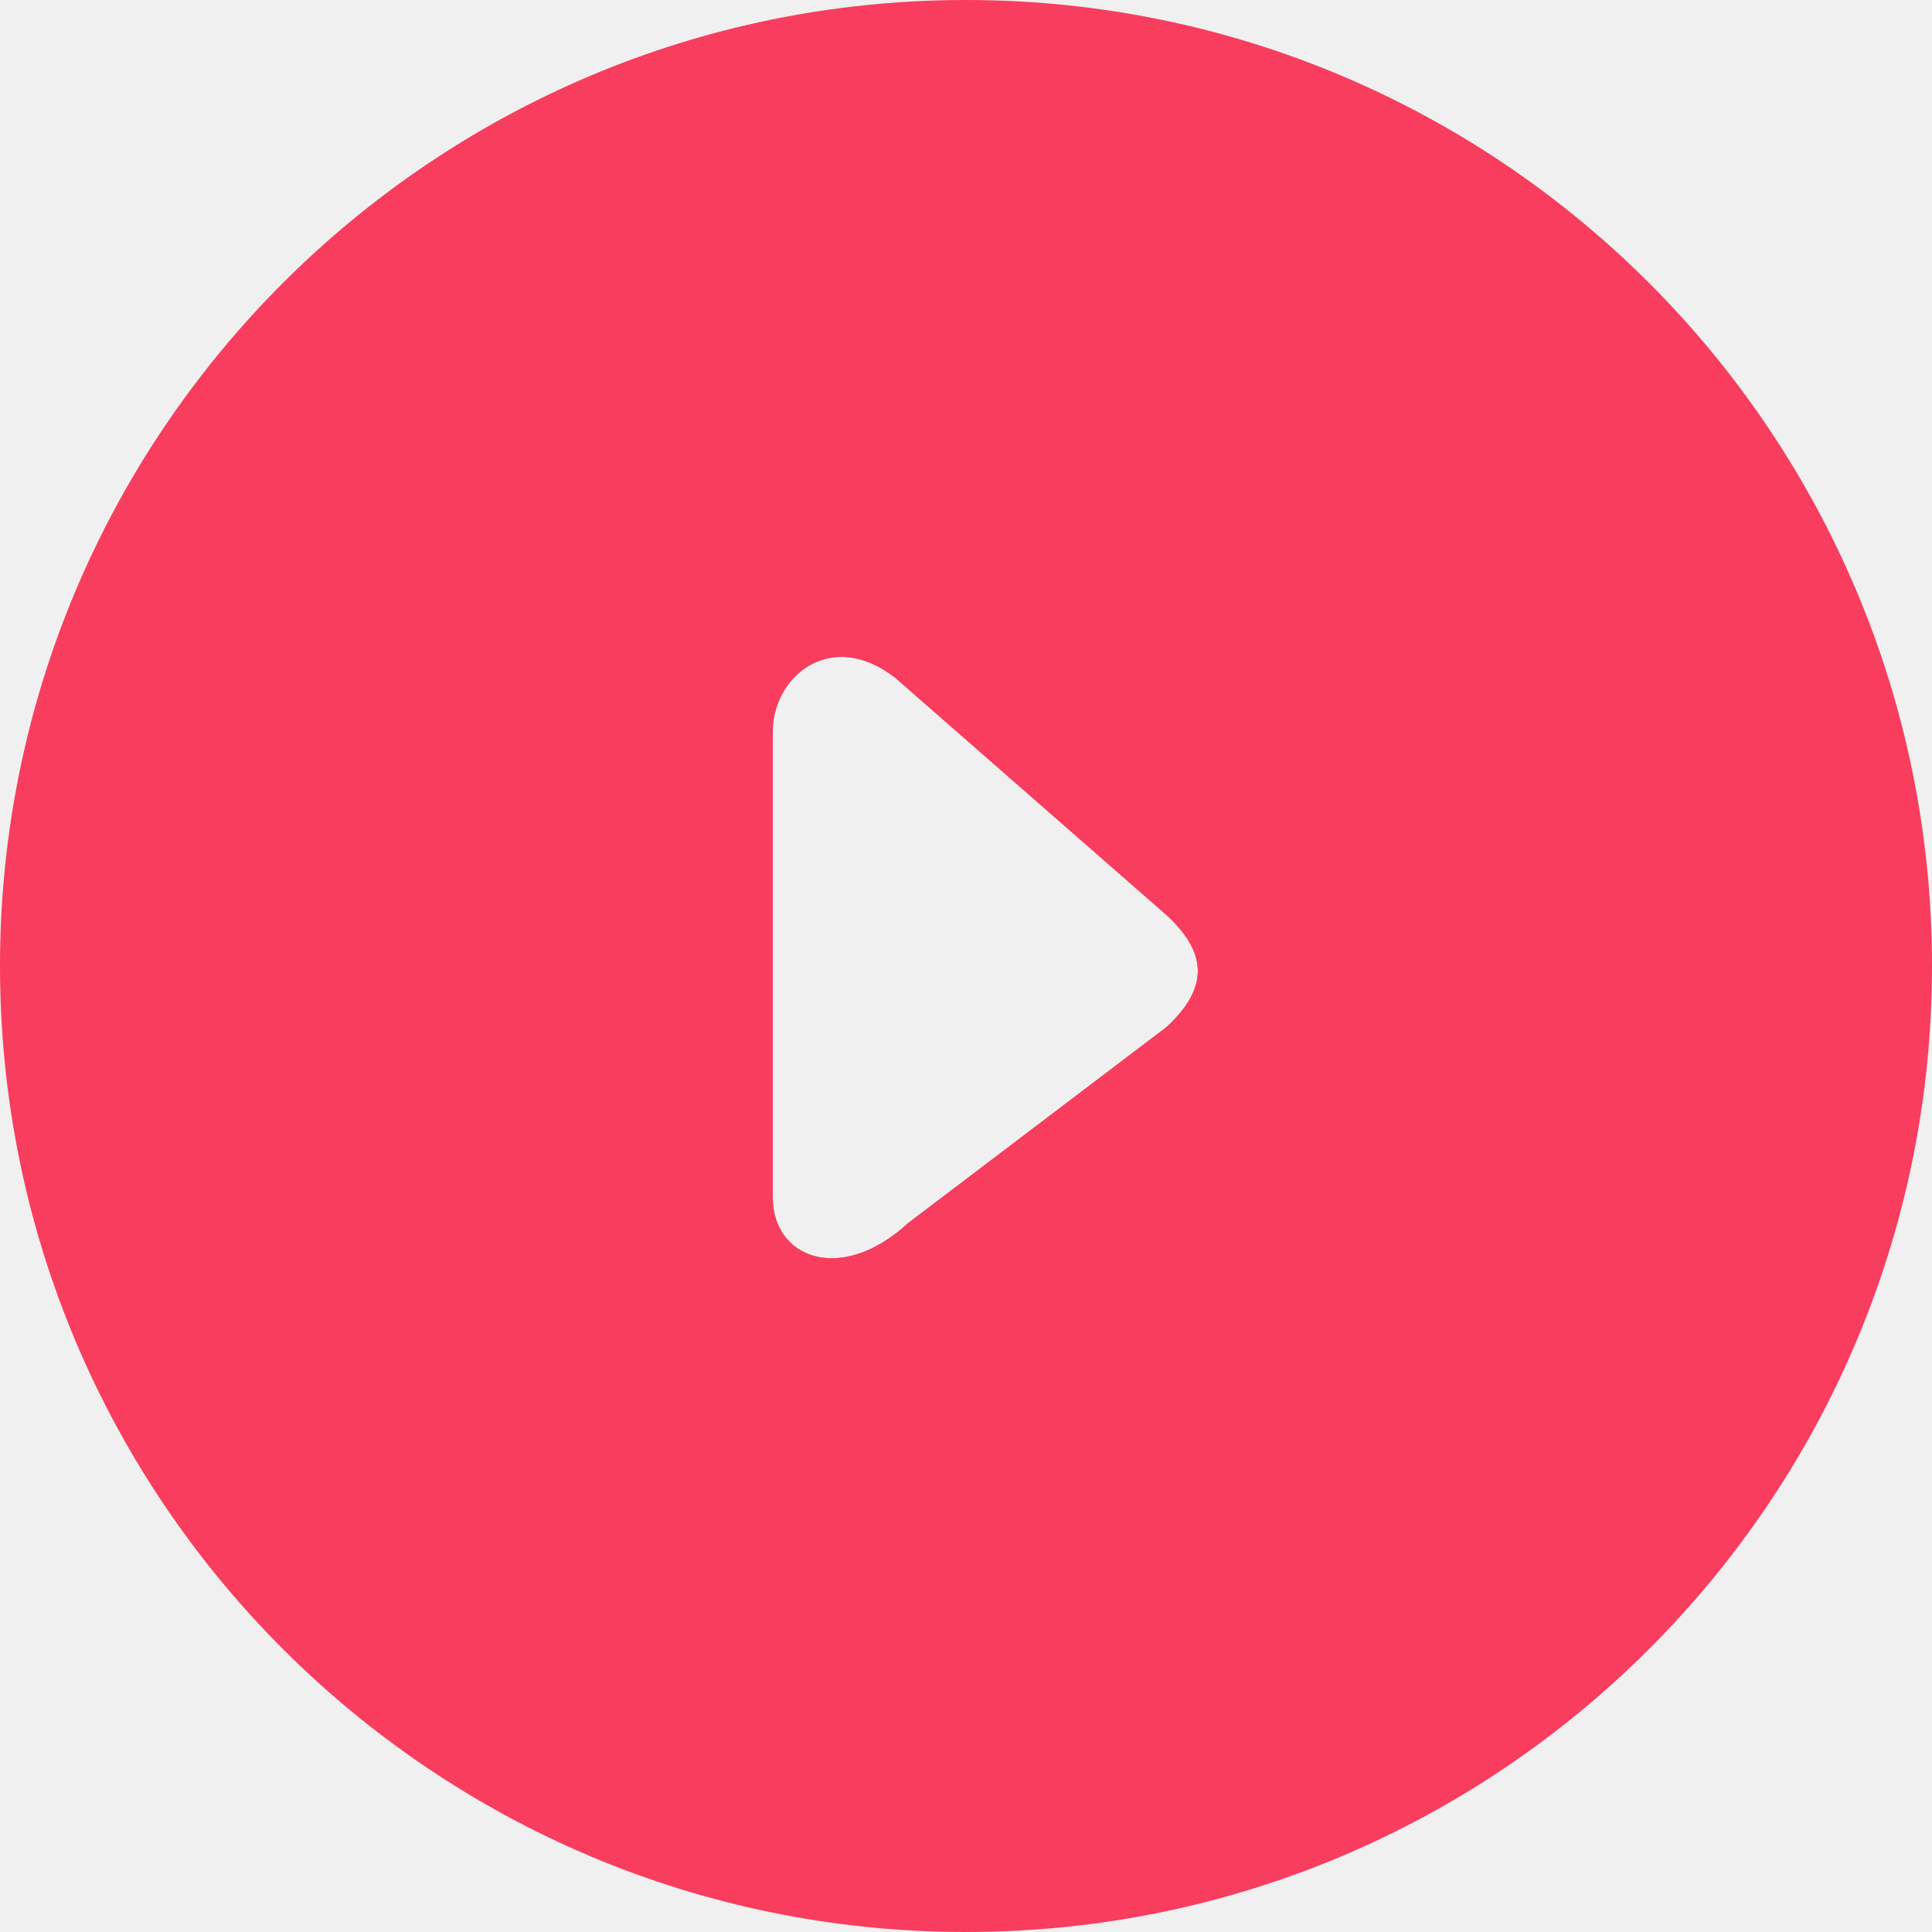
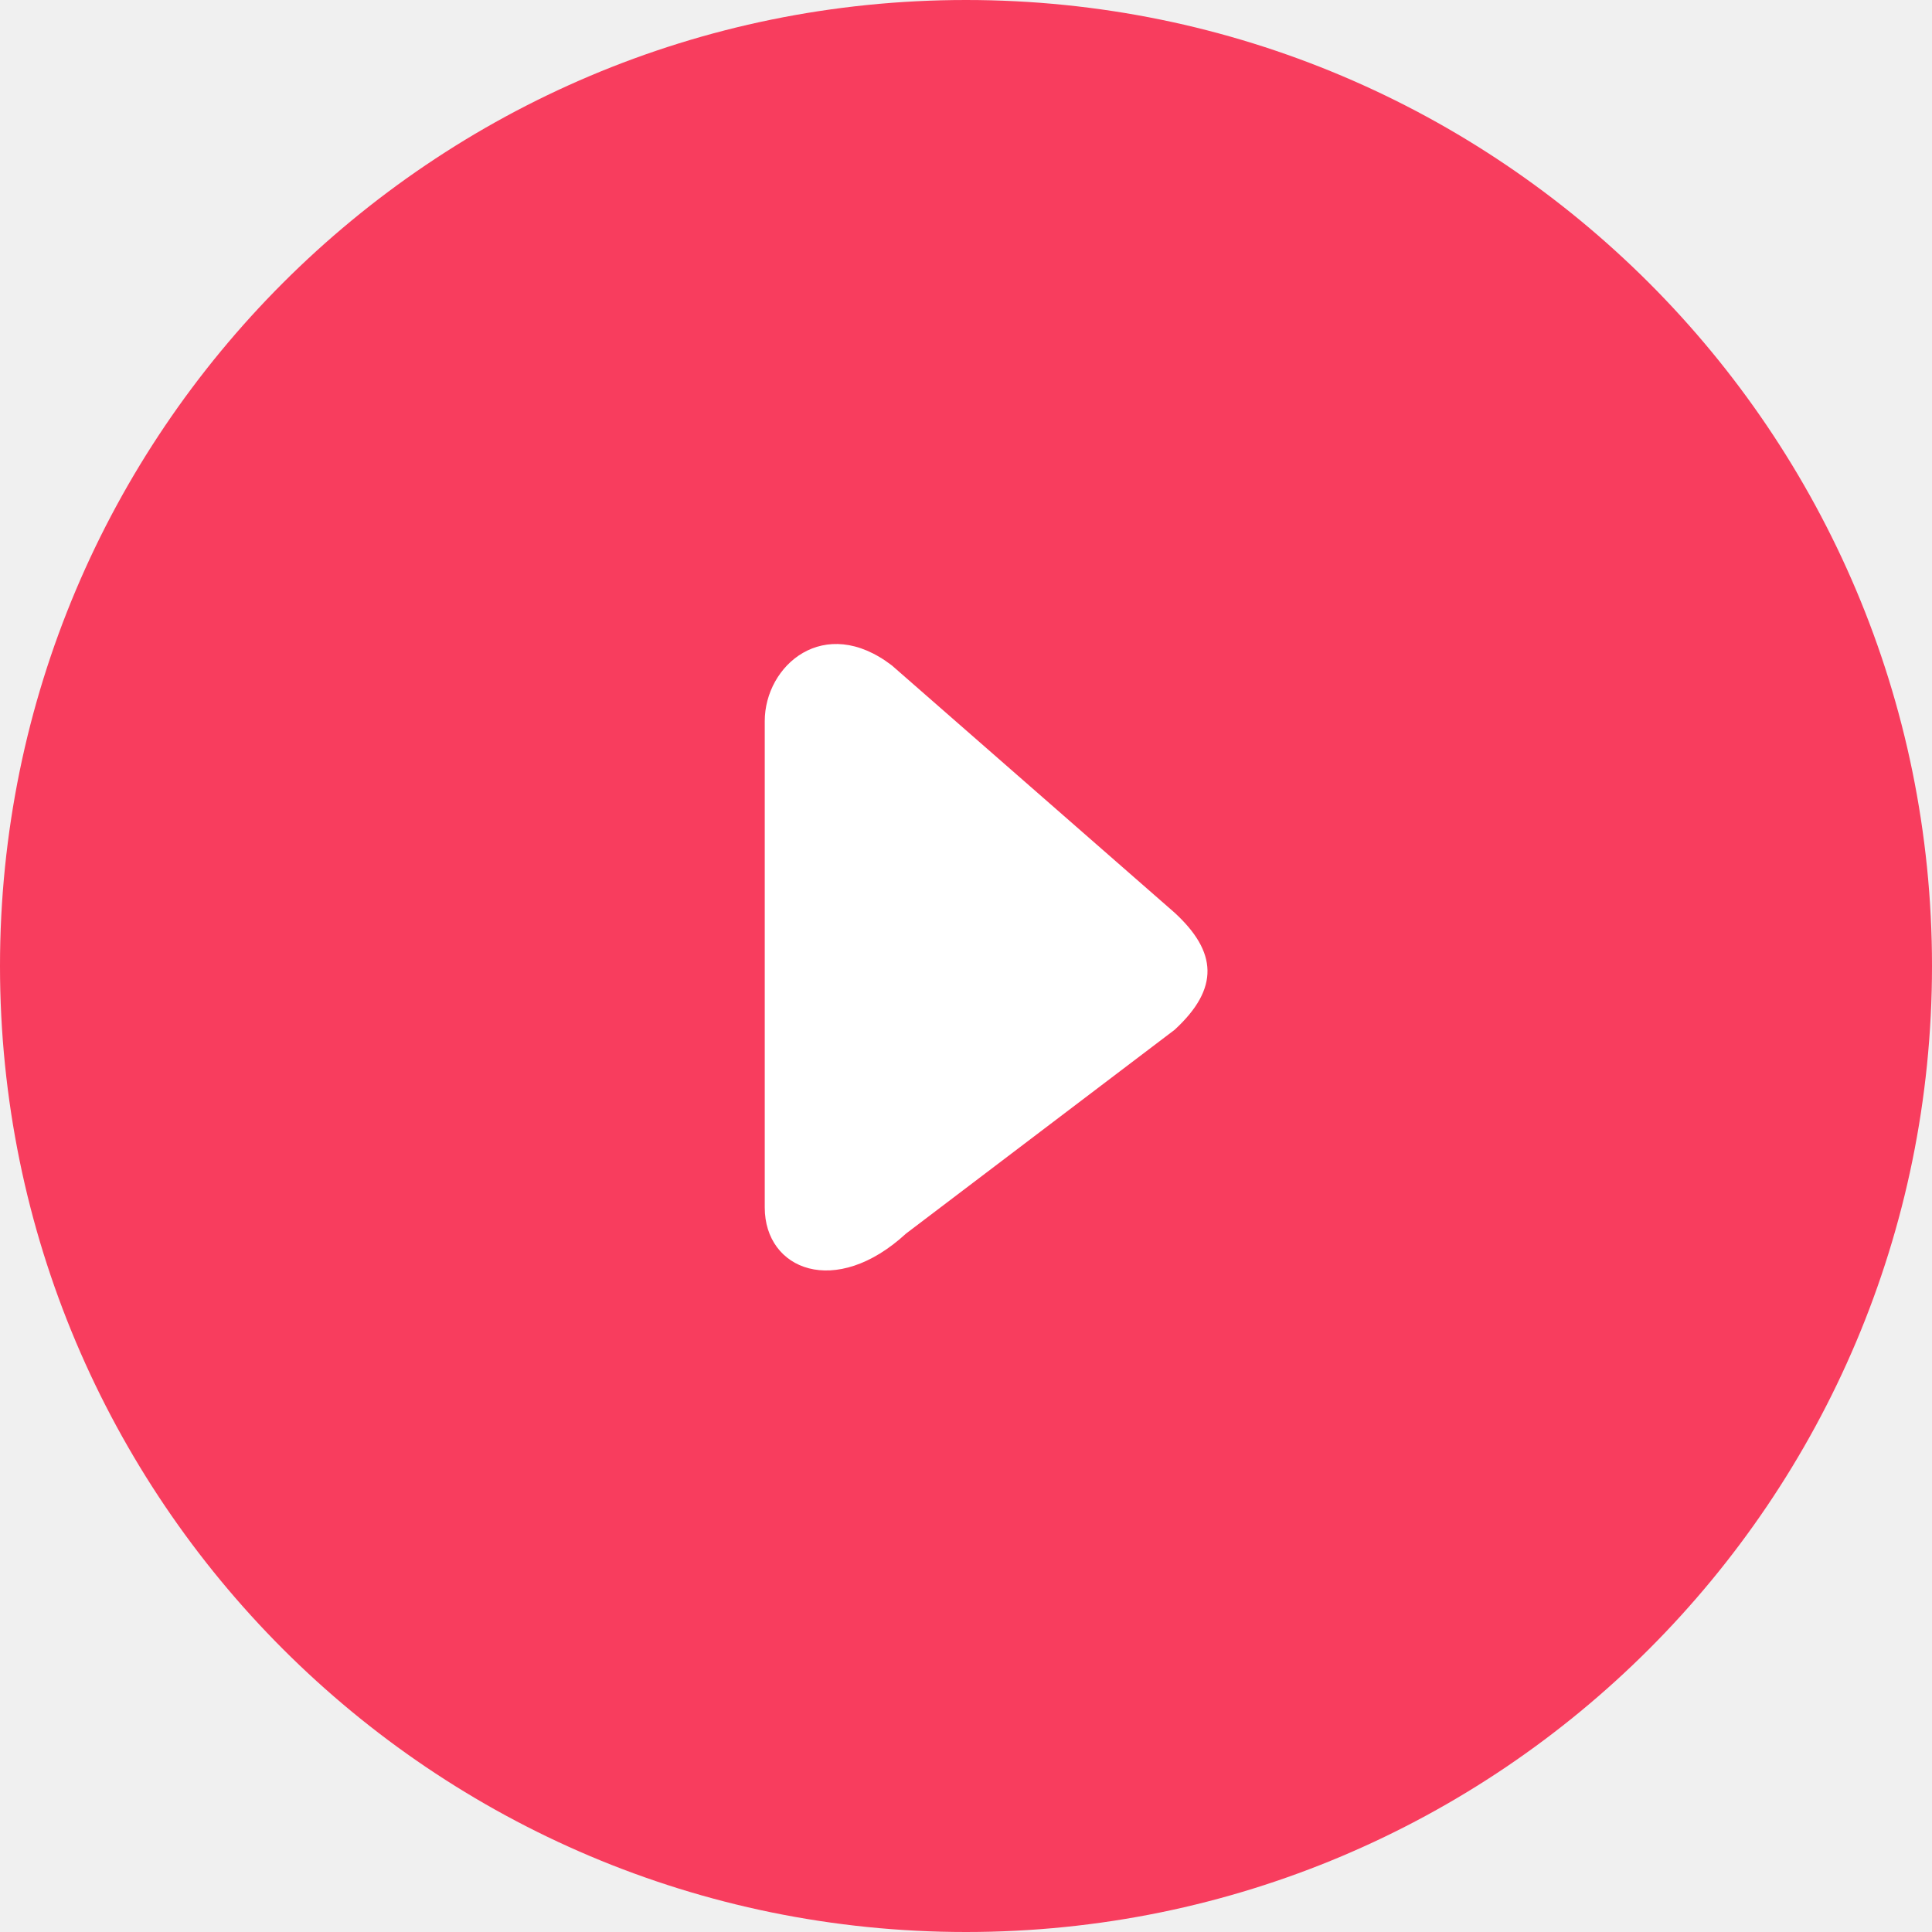
- <svg xmlns="http://www.w3.org/2000/svg" width="50" height="50" viewBox="0 0 50 50" fill="none">
-   <mask id="mask0" mask-type="alpha" maskUnits="userSpaceOnUse" x="0" y="0" width="50" height="50">
-     <path fill-rule="evenodd" clip-rule="evenodd" d="M25 50C38.807 50 50 38.807 50 25C50 11.193 38.807 0 25 0C11.193 0 0 11.193 0 25C0 38.807 11.193 50 25 50ZM20 31V18.916C20 17.533 21.475 16.24 23.16 17.533L30.183 23.676C31.237 24.645 31.307 25.551 30.183 26.586L23.512 31.646C21.756 33.263 20 32.552 20 31Z" fill="#6EEEFF" />
-     <path fill-rule="evenodd" clip-rule="evenodd" d="M24 48C37.255 48 48 37.255 48 24C48 10.745 37.255 0 24 0C10.745 0 0 10.745 0 24C0 37.255 10.745 48 24 48ZM19 30V17.916C19 16.533 20.475 15.24 22.16 16.533L29.183 22.676C30.237 23.645 30.307 24.551 29.183 25.586L22.512 30.646C20.756 32.263 19 31.552 19 30Z" transform="translate(1 1)" fill="white" />
-   </mask>
-   <g mask="url(#mask0)">
-     <rect width="276" height="276" transform="translate(-55 -13)" fill="#F83D5E" />
-   </g>
+ <svg xmlns="http://www.w3.org/2000/svg" width="48" height="48" viewBox="0 0 48 48" fill="none">
+   <circle cx="24" cy="24" r="24" fill="#F83D5E" />
+   <path d="M0 1.916V14C0 15.552 1.756 16.263 3.511 14.647L10.183 9.585C11.307 8.551 11.237 7.646 10.183 6.676L3.16 0.534C1.475 -0.76 2.60058e-06 0.533 0 1.916Z" transform="translate(19 16)" fill="white" />
</svg>
